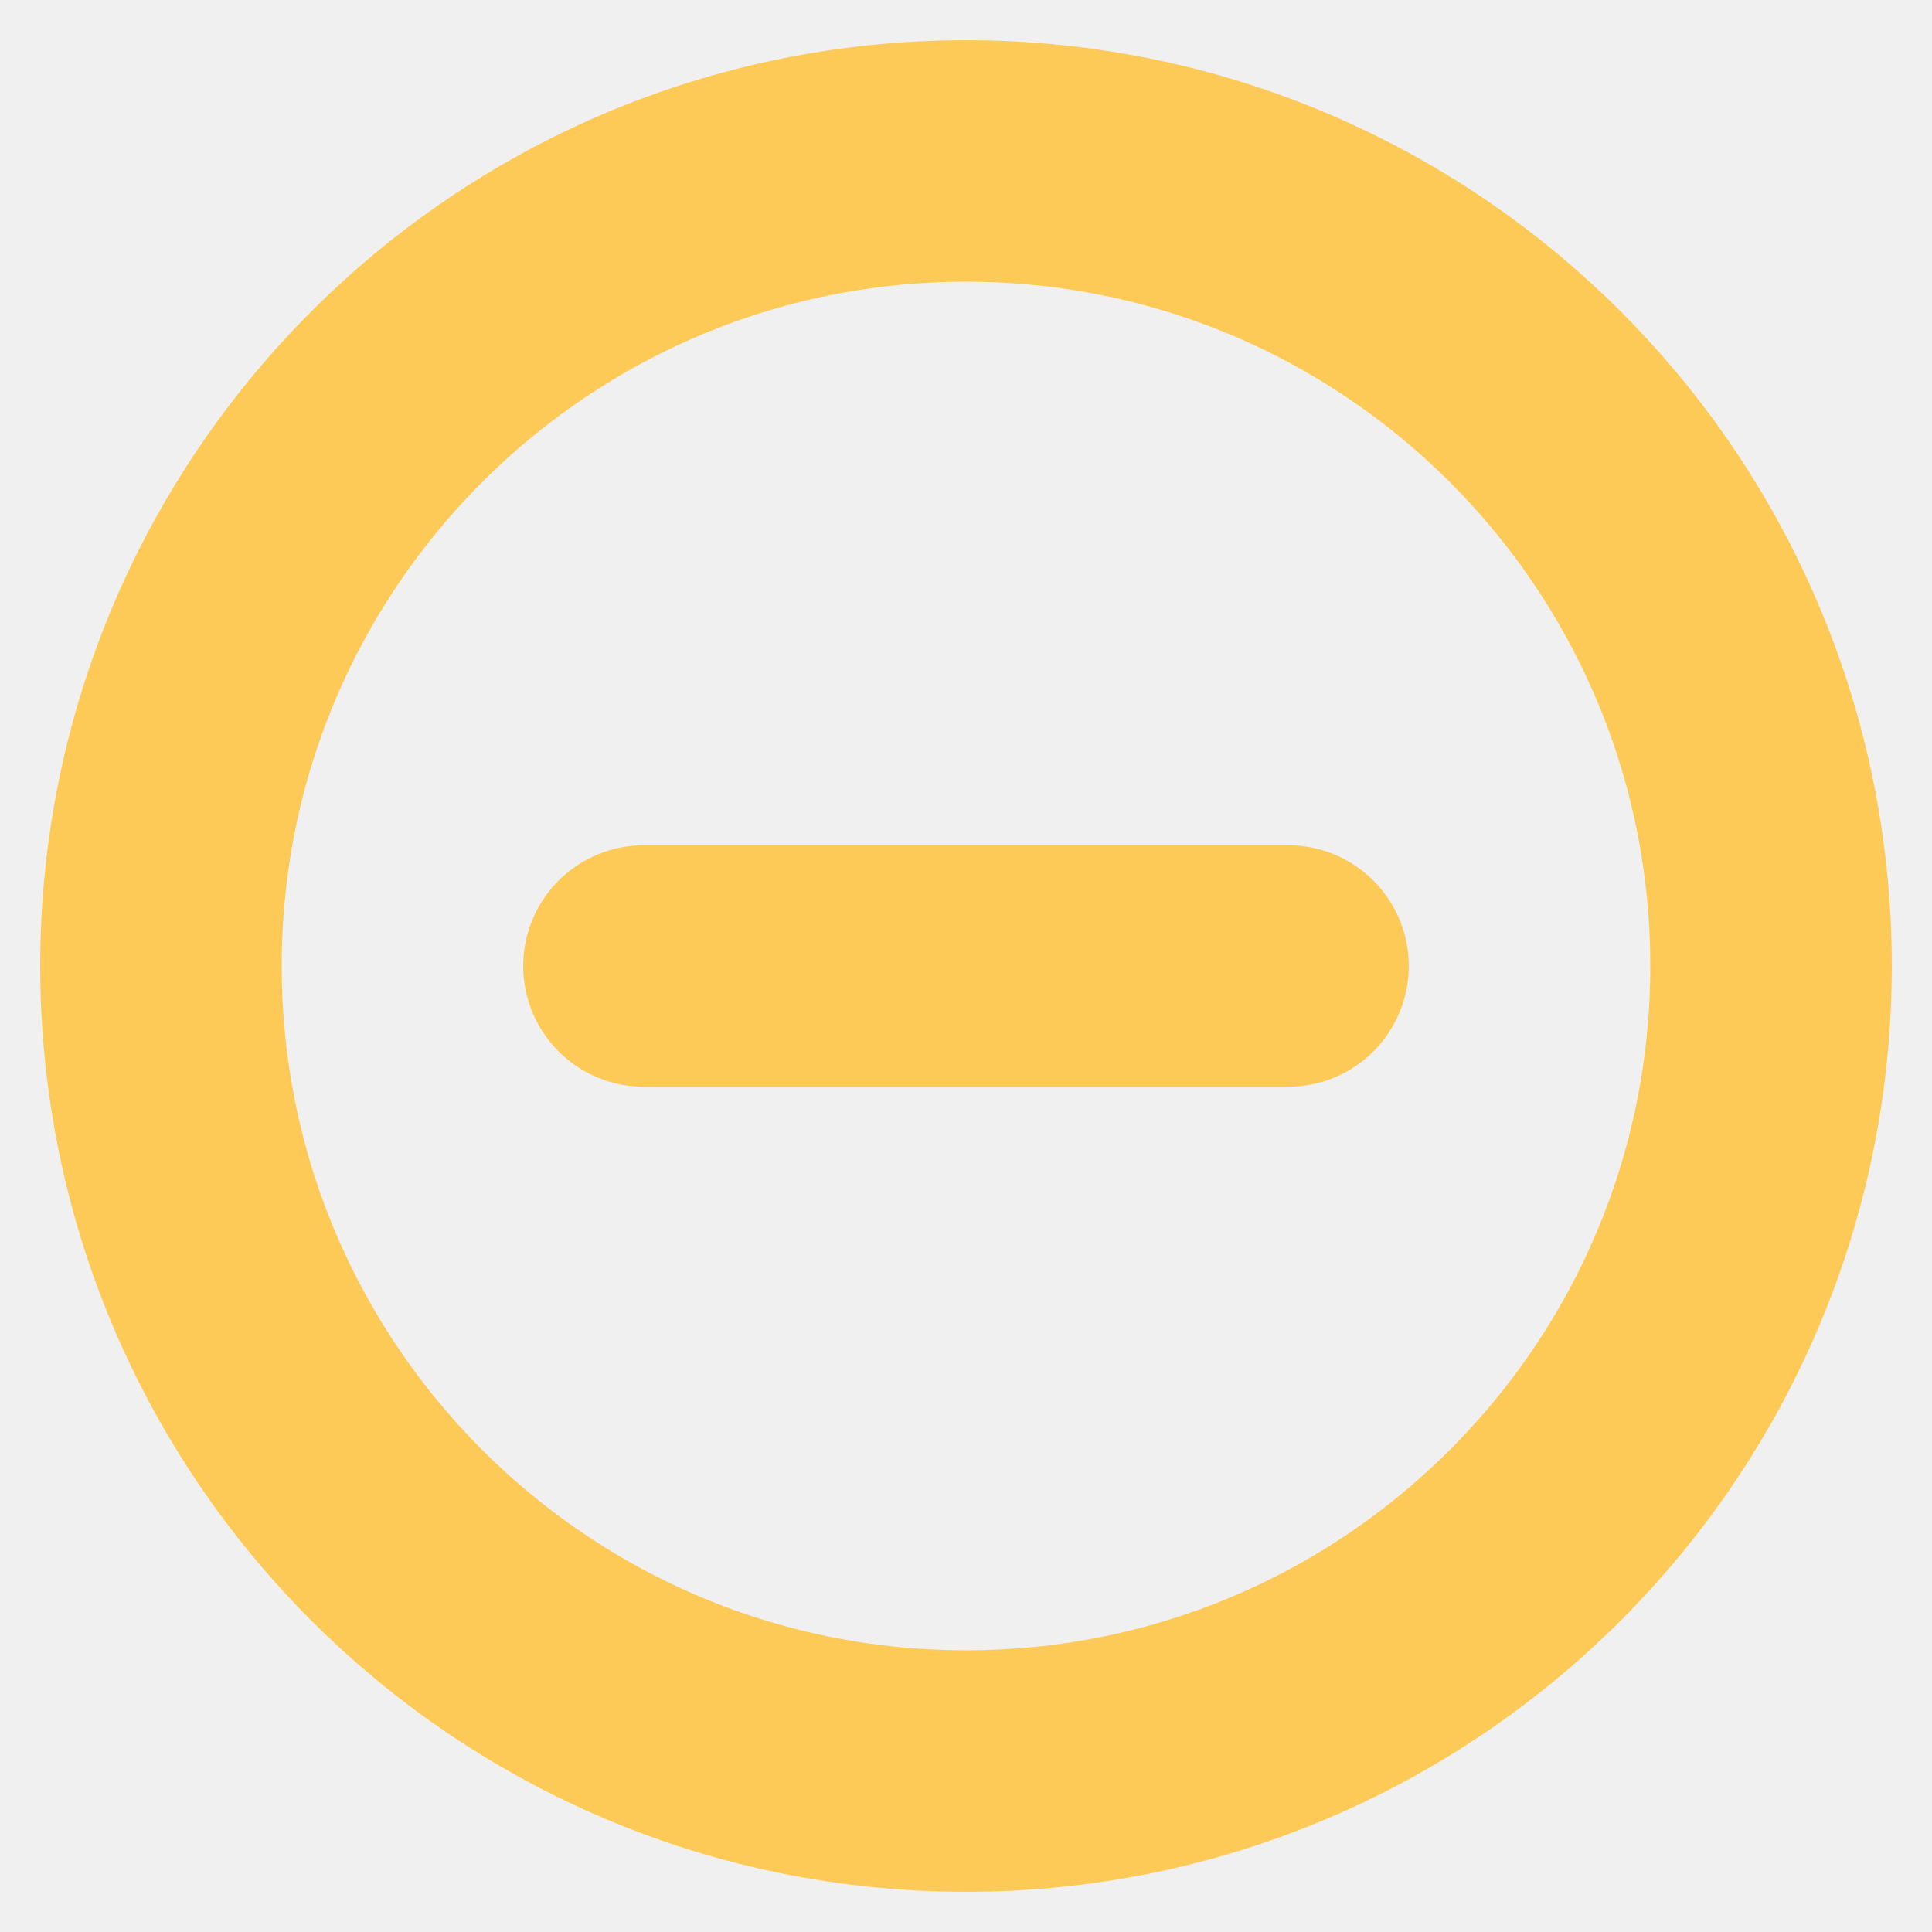
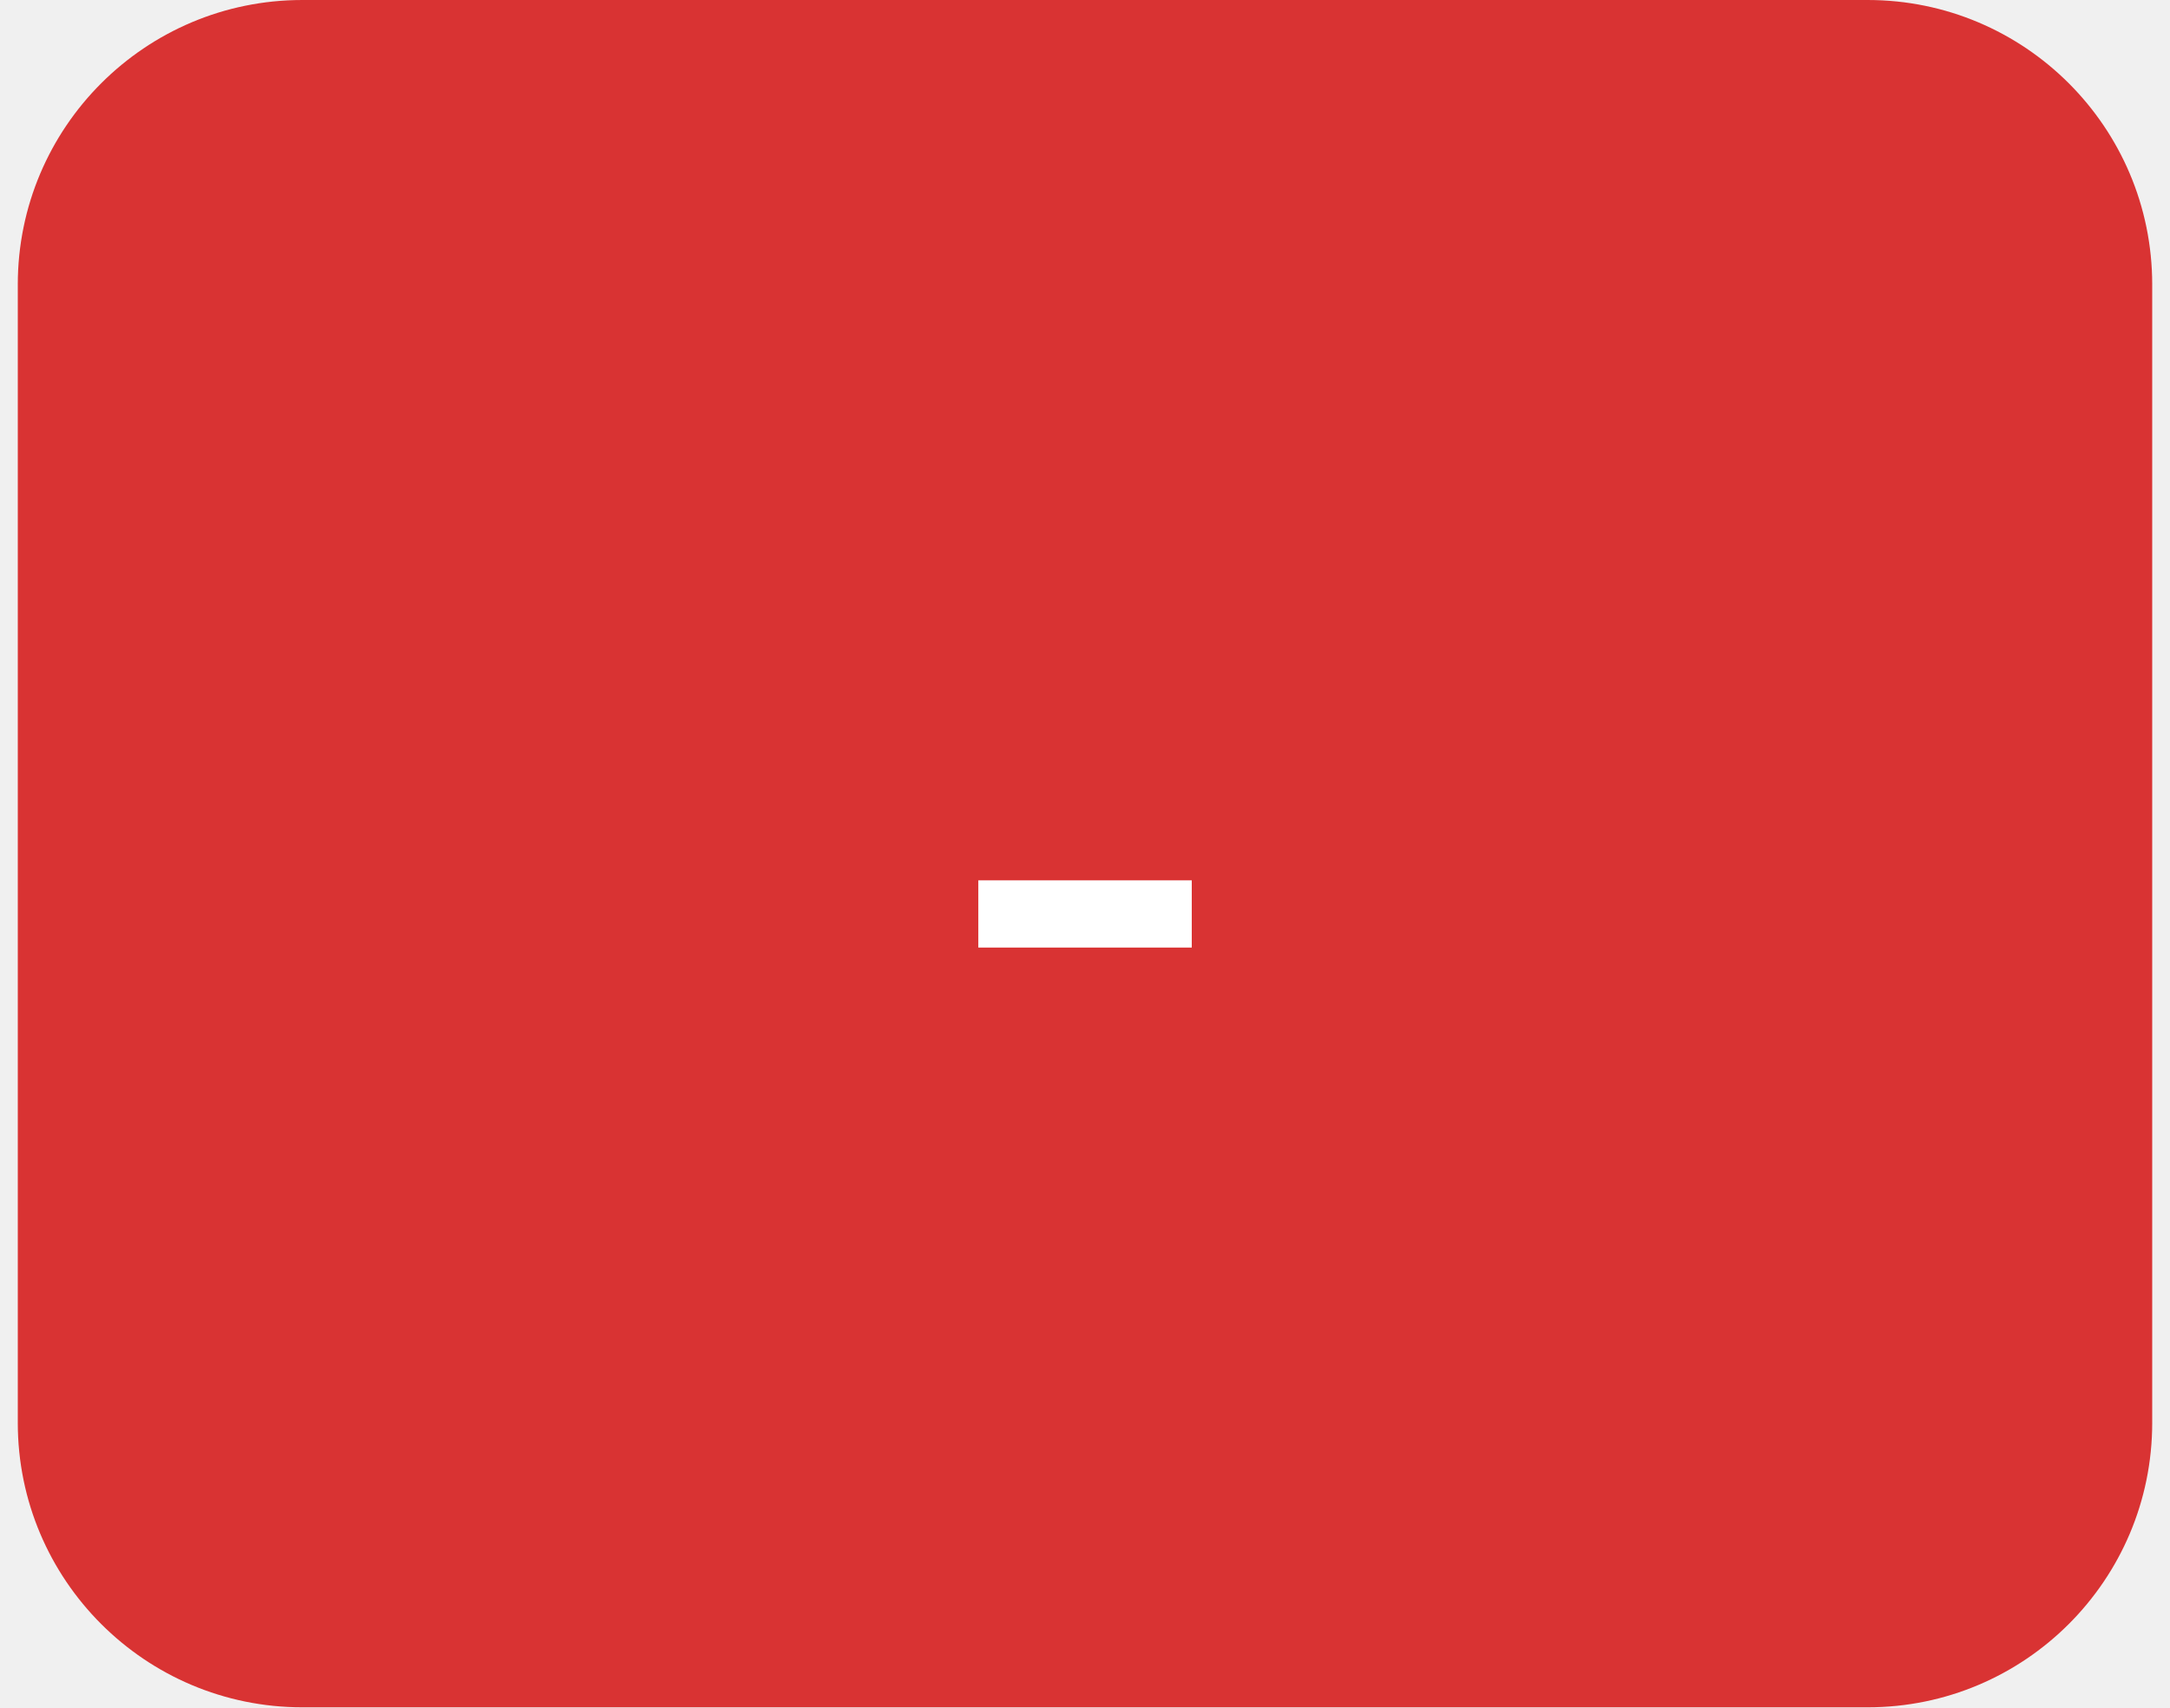
- <svg xmlns="http://www.w3.org/2000/svg" width="16" height="16" viewBox="0 0 16 16" fill="none">
-   <path d="M10.667 8H5.333" stroke="#FECA57" stroke-width="2" stroke-linecap="round" />
-   <path d="M8 14.667C11.682 14.667 14.667 11.682 14.667 8C14.667 4.318 11.682 1.333 8 1.333C4.318 1.333 1.333 4.318 1.333 8C1.333 11.682 4.318 14.667 8 14.667Z" stroke="#FECA57" stroke-width="2" />
+ <svg xmlns="http://www.w3.org/2000/svg" width="61" height="48" viewBox="0 0 61 48" fill="none">
+   <path d="M0.5 8C0.5 3.582 4.082 0 8.5 0H52.5C56.918 0 60.5 3.582 60.5 8V40C60.5 44.418 56.918 48 52.5 48H8.5C4.082 48 0.5 44.418 0.5 40V8Z" fill="#D93333" />
+   <path d="M27.501 26.64V24.75H33.501V26.64H27.501Z" fill="white" />
</svg>
